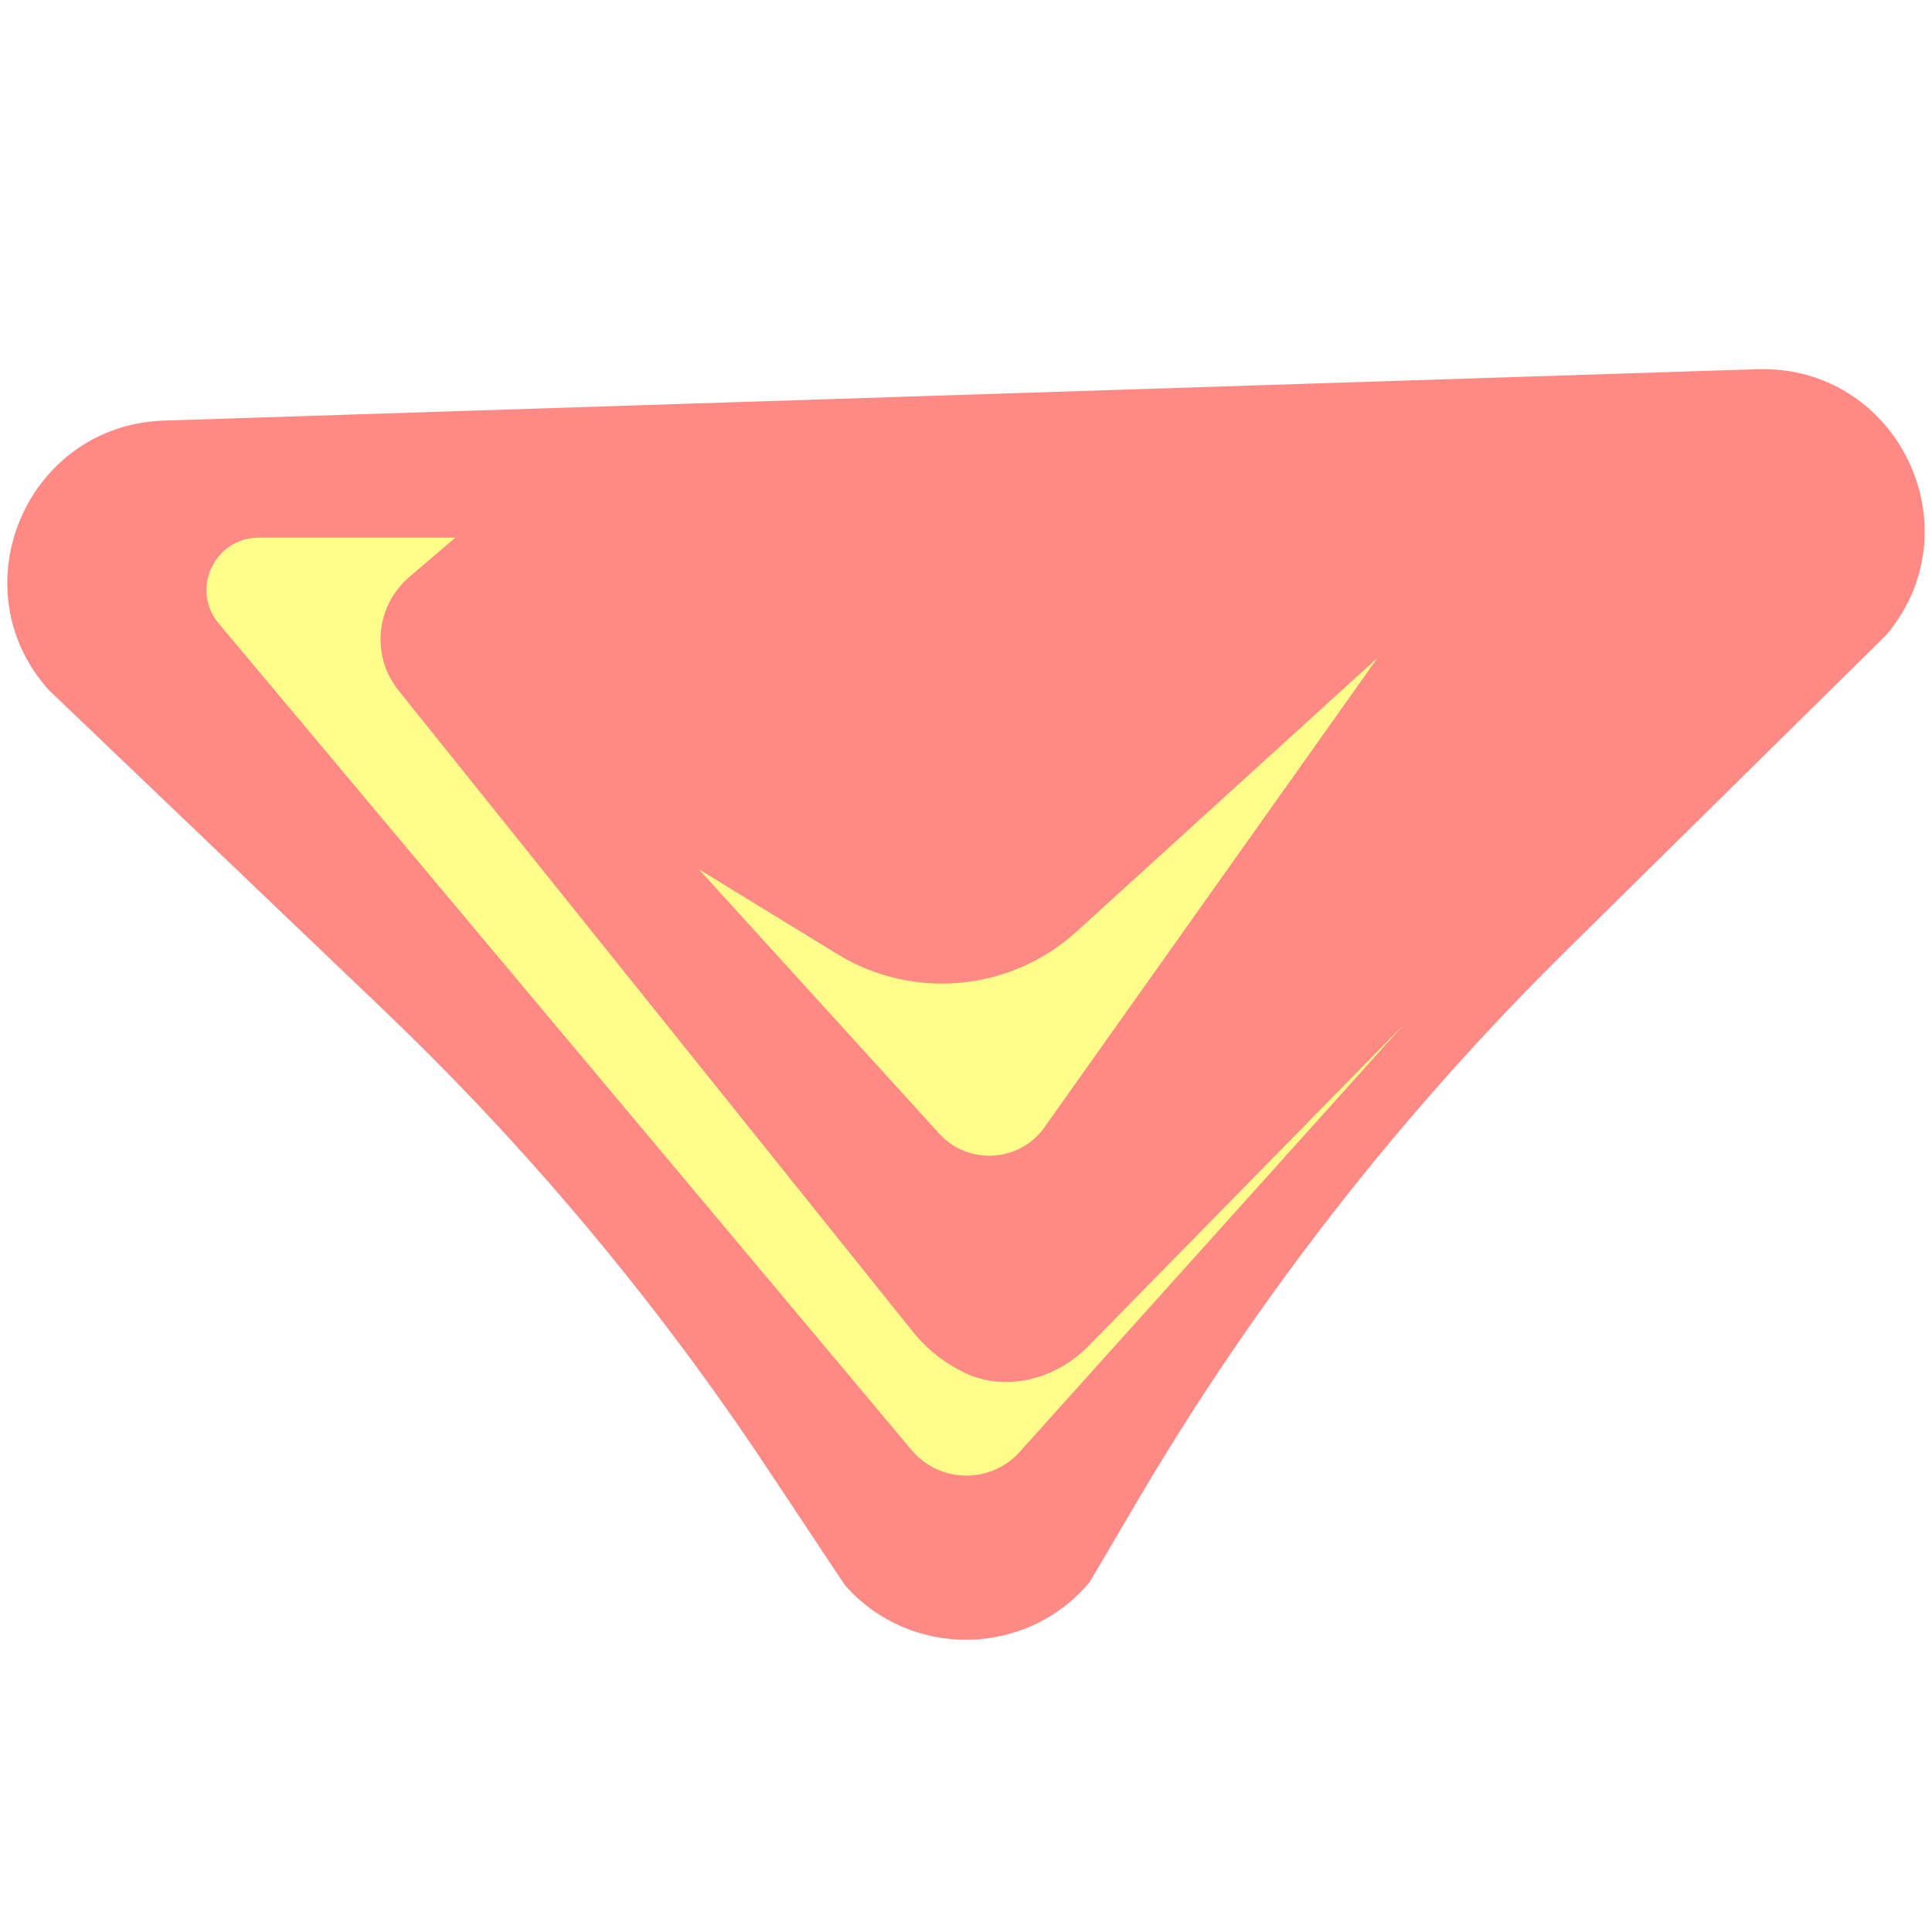
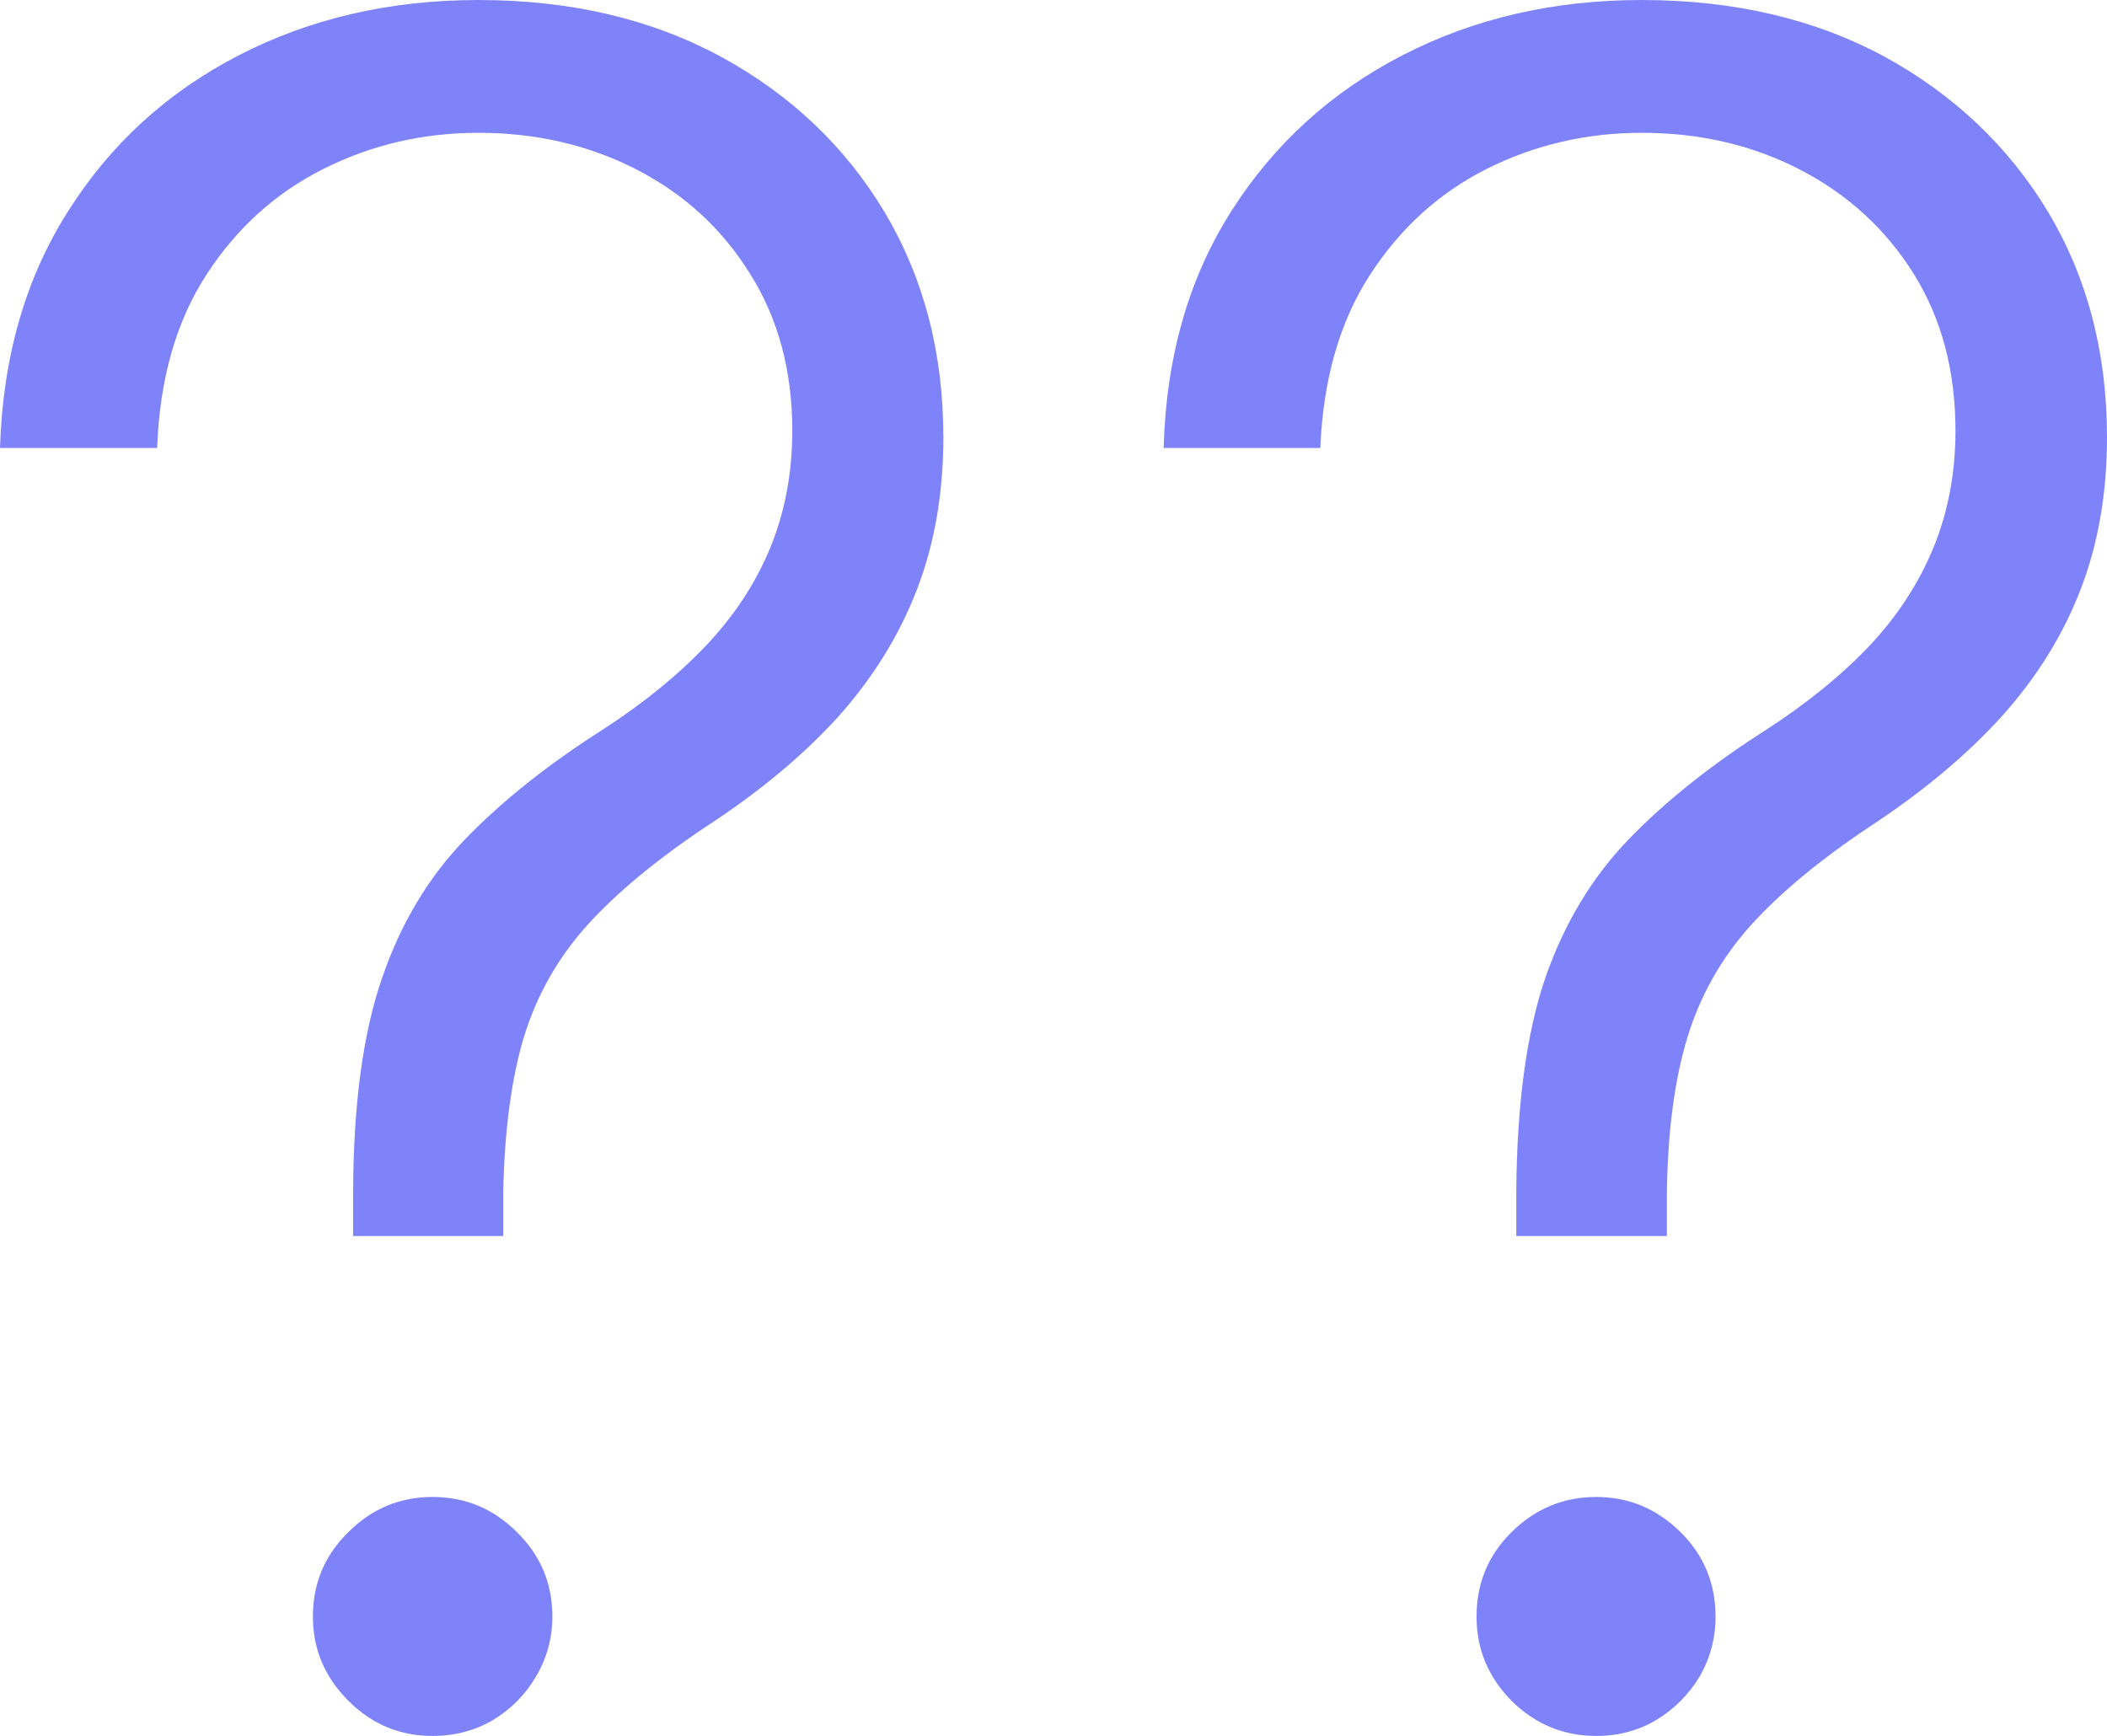
- <svg xmlns="http://www.w3.org/2000/svg" id="Layer_4" data-name="Layer 4" viewBox="0 0 100 100">
-   <defs>
-     <style>
-       .cls-1 {
-         fill: #fffe8a;
-       }
- 
-       .cls-2 {
-         fill: #ff8985;
-       }
-     </style>
-   </defs>
-   <path class="cls-2" d="M8.49,21.77l82.47-2.66c7.24-.23,11.34,8.21,6.68,13.75l-16.55,16.32c-8.62,8.5-16.09,18.09-22.23,28.53l-2.46,4.18c-3.28,3.91-9.27,3.99-12.66.17l-4.1-6.17c-5.7-8.57-12.33-16.49-19.77-23.6L2.51,35.7c-4.72-5.3-1.11-13.7,5.98-13.93Z" />
-   <path class="cls-1" d="M56.33,69.68c-1.67,1.7-4.26,2.4-6.41,1.37-1.02-.49-1.93-1.2-2.66-2.11l-26.63-33.2c-1.43-1.78-1.19-4.38.55-5.87l2.39-2.04h-10.18c-2.29,0-3.54,2.68-2.07,4.44l35.86,42.78c1.47,1.76,4.18,1.77,5.67.02l19.79-22.02-16.31,16.63Z" />
-   <path class="cls-1" d="M54.07,58.34c-1.3,1.83-3.95,1.99-5.46.33l-12.44-13.68,7.18,4.4c3.93,2.4,8.97,1.92,12.37-1.17l15.59-14.18-17.25,24.31Z" />
+ <svg xmlns="http://www.w3.org/2000/svg" viewBox="0 11.58 45.05 37.12" data-asc="0.96875" width="45.05" height="37.12">
+   <defs />
+   <g fill="#7f83fa">
+     <g transform="translate(0, 0)">
+       <path d="M7.55 38.01L7.55 37.06Q7.56 34.25 8.17 32.49Q8.77 30.74 9.95 29.52Q11.13 28.30 12.89 27.18Q14.20 26.33 15.10 25.38Q16.00 24.43 16.47 23.29Q16.94 22.14 16.94 20.79Q16.94 18.87 16.04 17.44Q15.15 16.00 13.62 15.21Q12.09 14.42 10.23 14.42Q8.45 14.42 6.92 15.19Q5.38 15.96 4.41 17.46Q3.44 18.96 3.36 21.16L0 21.16Q0.09 18.24 1.46 16.09Q2.82 13.94 5.11 12.76Q7.40 11.58 10.23 11.58Q13.17 11.58 15.41 12.79Q17.65 14.01 18.91 16.11Q20.17 18.22 20.17 20.93Q20.17 22.73 19.60 24.20Q19.03 25.67 17.91 26.92Q16.78 28.16 15.09 29.26Q13.49 30.33 12.55 31.37Q11.61 32.42 11.20 33.76Q10.80 35.10 10.76 37.06L10.76 38.01L7.55 38.01M9.25 48.70Q8.20 48.70 7.45 47.95Q6.69 47.19 6.69 46.15Q6.69 45.08 7.45 44.34Q8.20 43.59 9.25 43.59Q10.30 43.59 11.05 44.34Q11.81 45.08 11.81 46.15Q11.81 46.84 11.46 47.43Q11.12 48.01 10.54 48.36Q9.96 48.70 9.25 48.70ZM32.42 38.01L32.42 37.06Q32.44 34.25 33.04 32.49Q33.65 30.74 34.83 29.52Q36.01 28.30 37.77 27.18Q39.08 26.33 39.98 25.38Q40.87 24.43 41.34 23.29Q41.81 22.14 41.81 20.79Q41.81 18.87 40.92 17.44Q40.02 16.00 38.49 15.21Q36.97 14.42 35.10 14.42Q33.33 14.42 31.79 15.19Q30.26 15.96 29.29 17.46Q28.32 18.96 28.23 21.16L24.88 21.16Q24.96 18.24 26.33 16.09Q27.70 13.94 29.99 12.76Q32.28 11.58 35.10 11.58Q38.05 11.58 40.29 12.79Q42.52 14.01 43.79 16.11Q45.05 18.22 45.05 20.93Q45.05 22.73 44.48 24.20Q43.91 25.67 42.78 26.92Q41.65 28.16 39.97 29.26Q38.37 30.33 37.43 31.37Q36.49 32.42 36.08 33.76Q35.67 35.10 35.64 37.06L35.64 38.01L32.42 38.01M34.13 48.70Q33.08 48.70 32.32 47.95Q31.57 47.19 31.57 46.15Q31.57 45.08 32.32 44.34Q33.08 43.59 34.13 43.59Q35.17 43.59 35.93 44.34Q36.68 45.08 36.68 46.15Q36.68 46.84 36.34 47.43Q35.99 48.01 35.41 48.36Q34.84 48.70 34.13 48.70Z" />
+     </g>
+   </g>
</svg>
